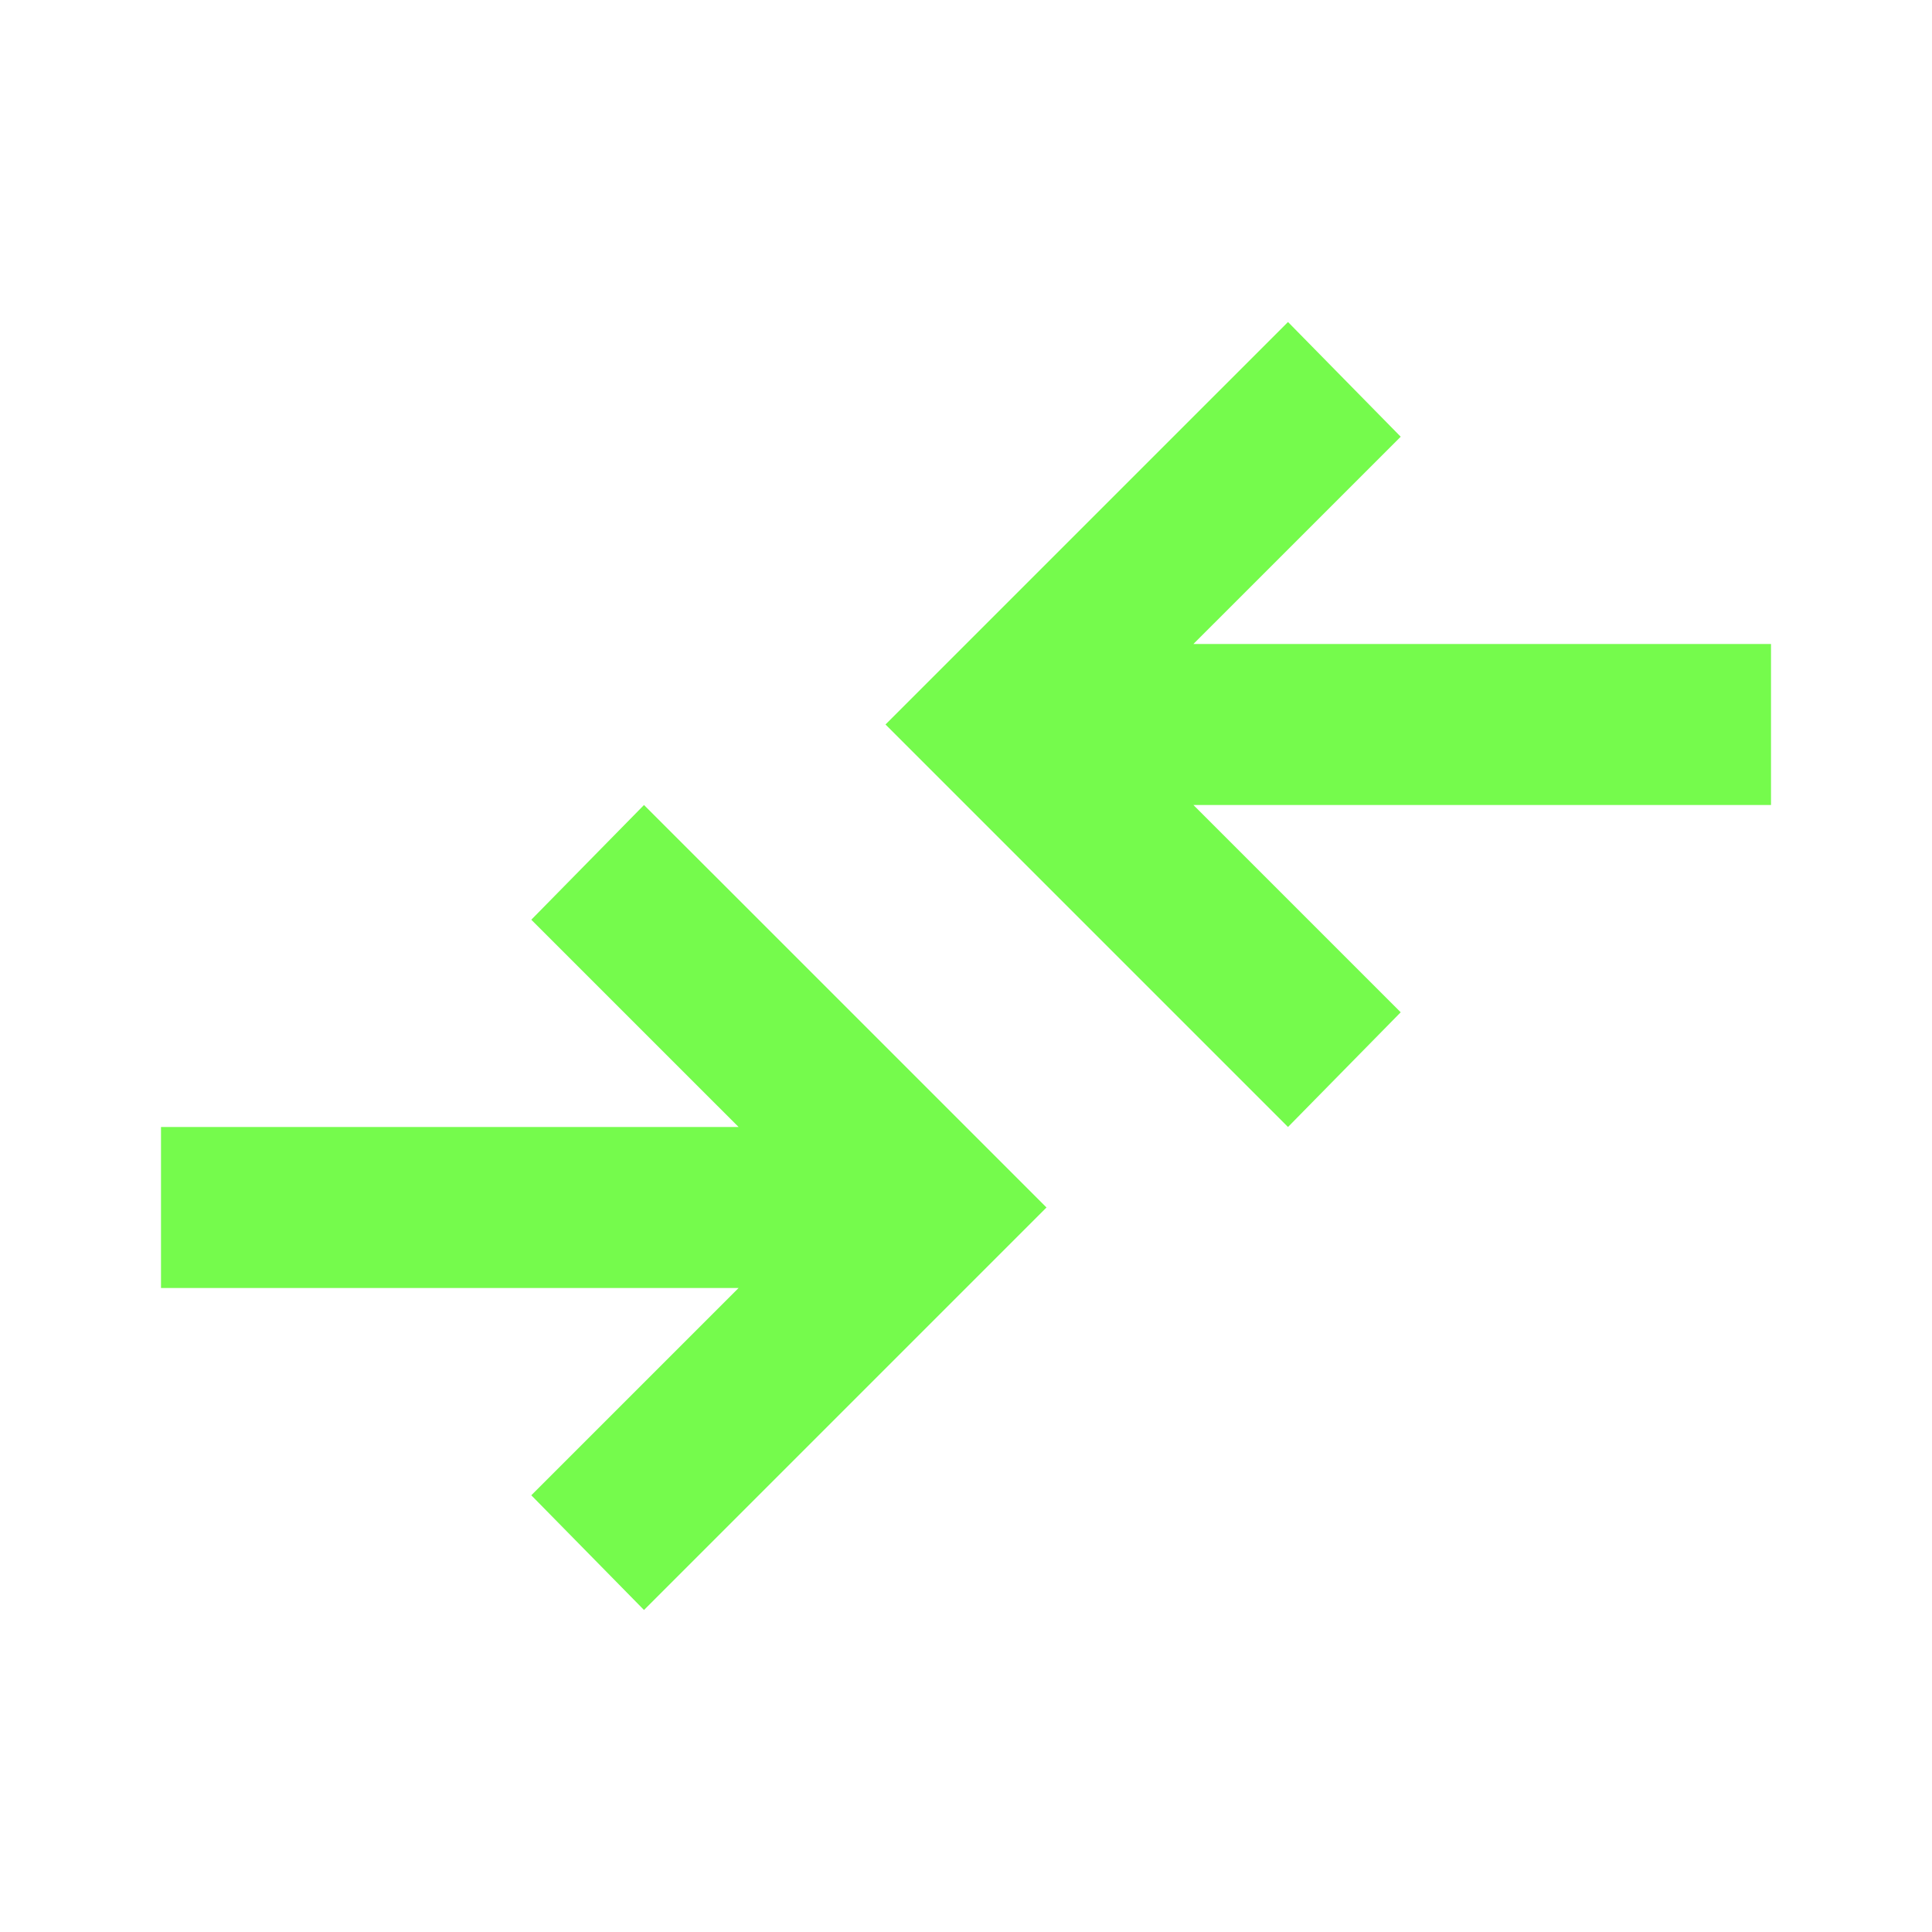
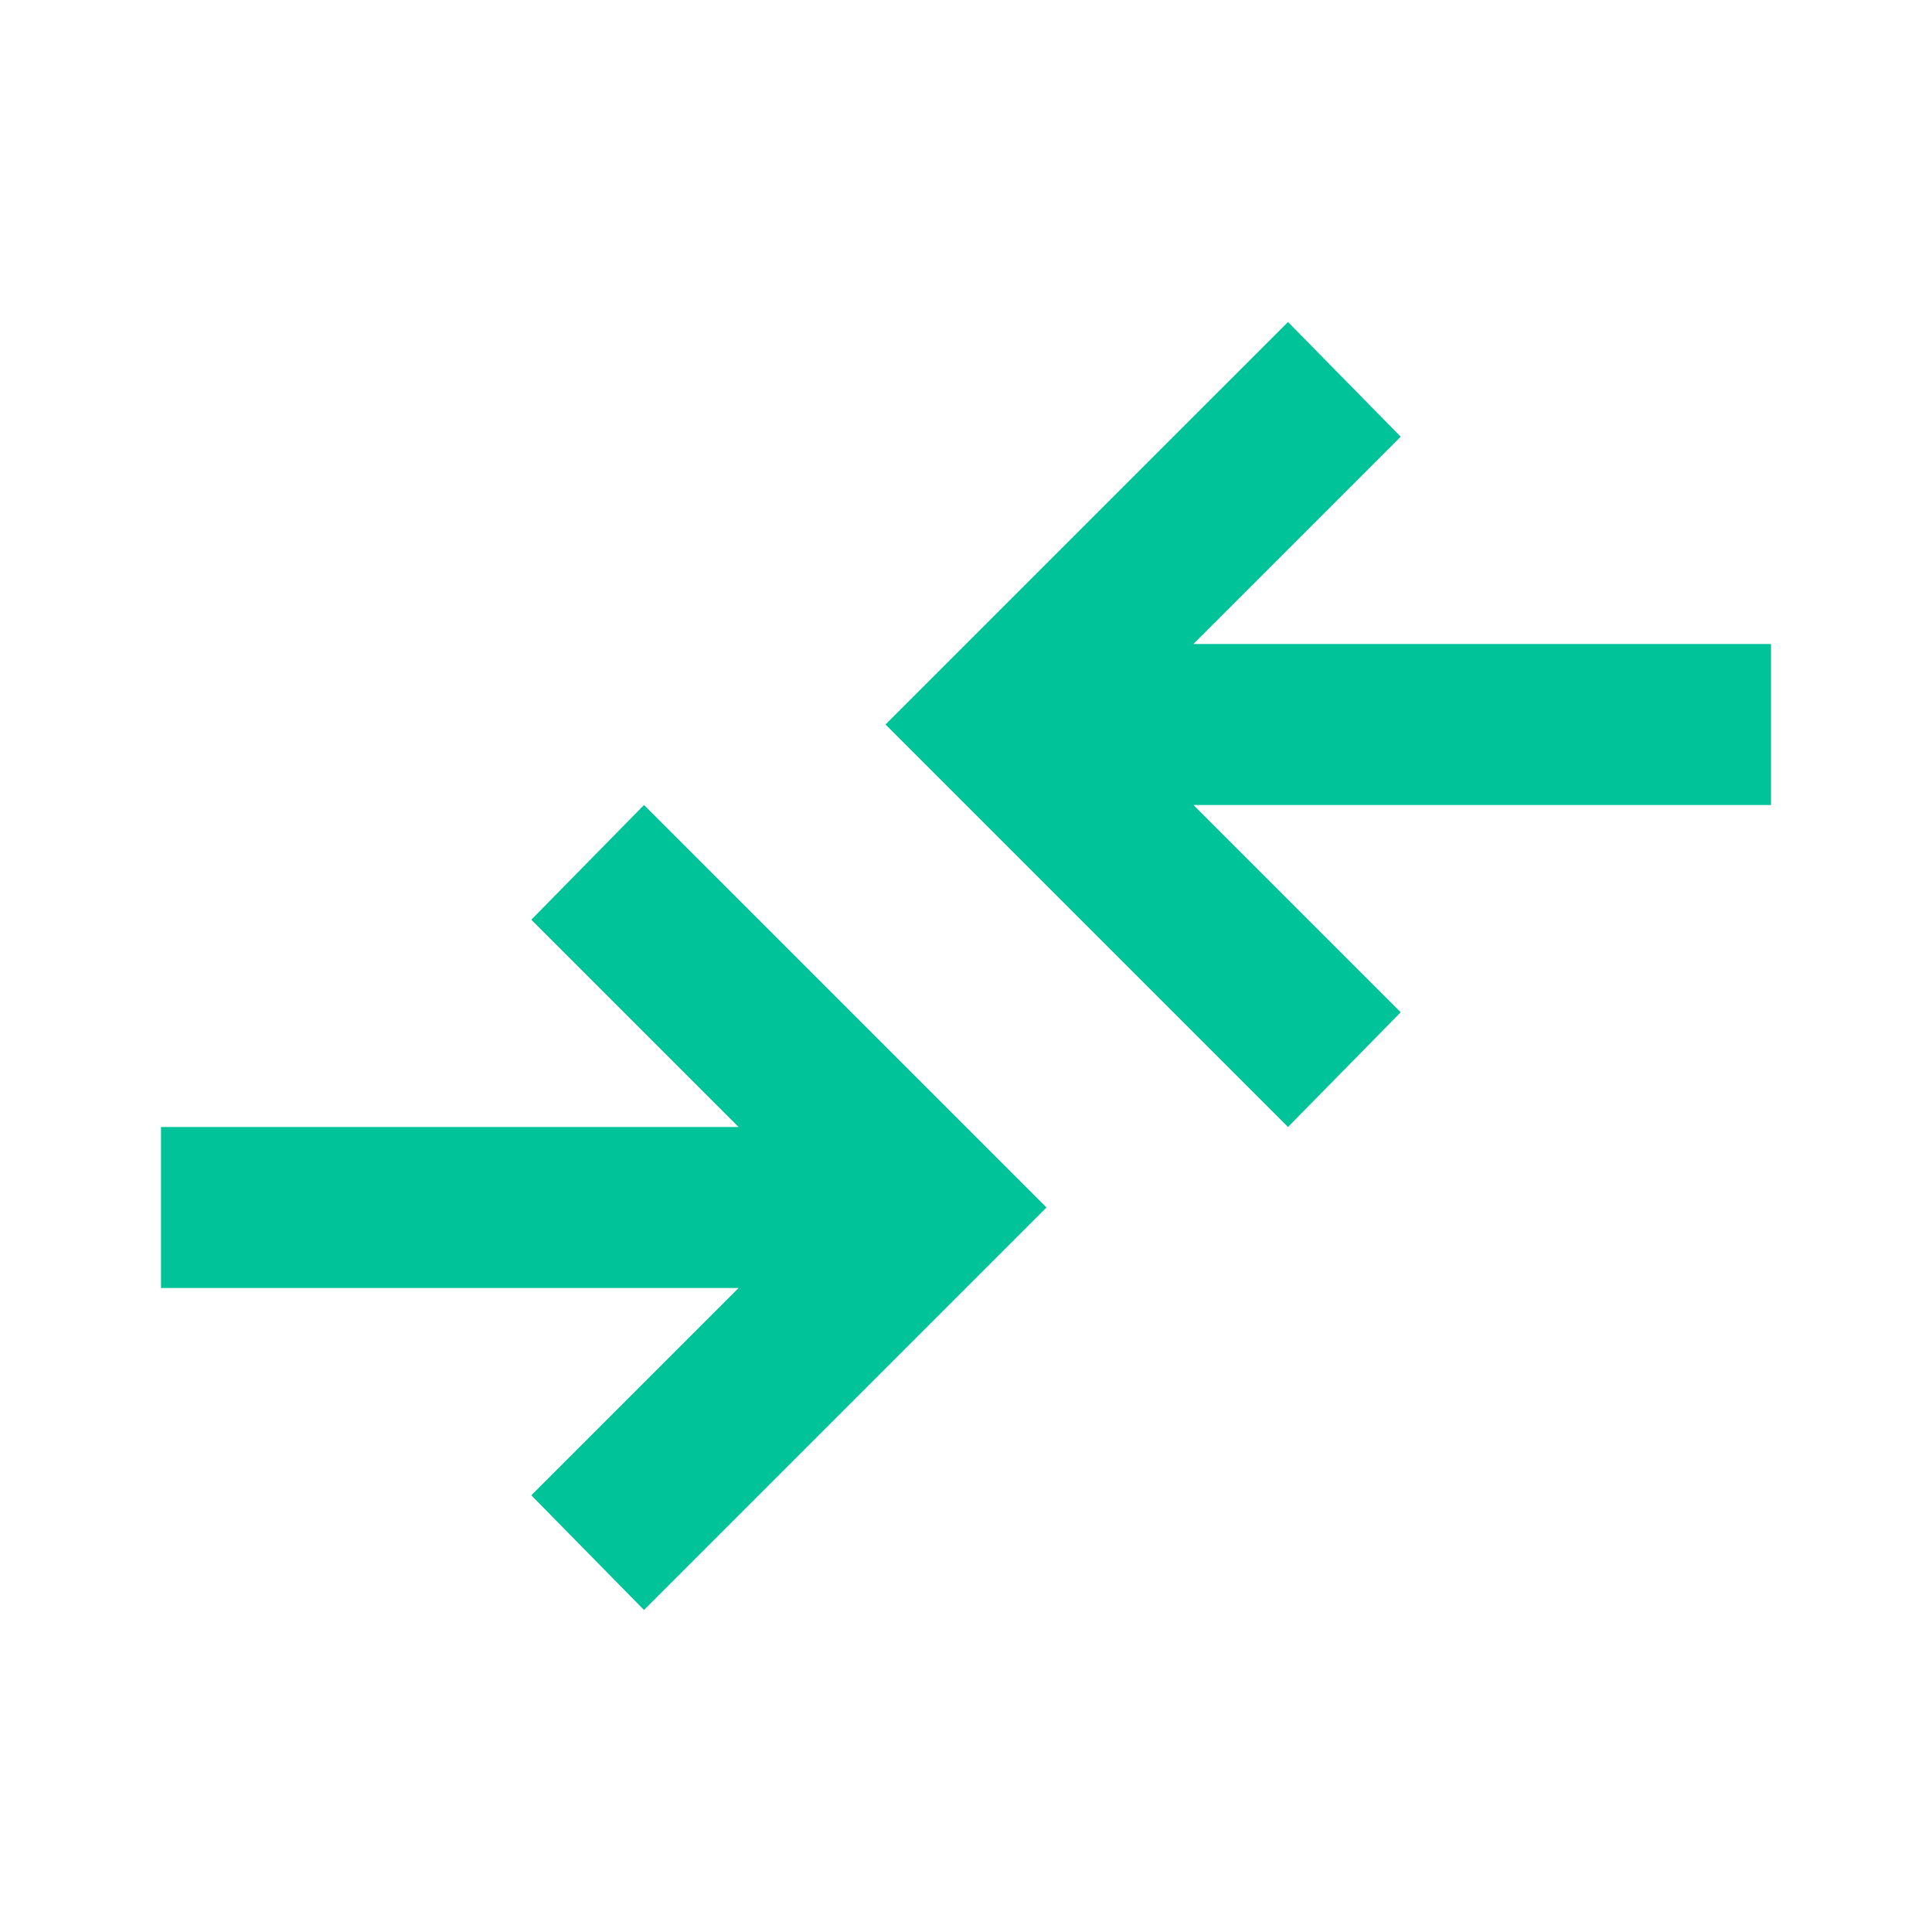
- <svg xmlns="http://www.w3.org/2000/svg" height="24px" viewBox="0 -960 960 960" width="24px" fill="#75FB4C">
+ <svg xmlns="http://www.w3.org/2000/svg" height="24px" viewBox="0 -960 960 960" width="24px" fill="#00C399">
  <path d="m320-160-56-57 103-103H80v-80h287L264-503l56-57 200 200-200 200Zm320-240L440-600l200-200 56 57-103 103h287v80H593l103 103-56 57Z" />
</svg>
